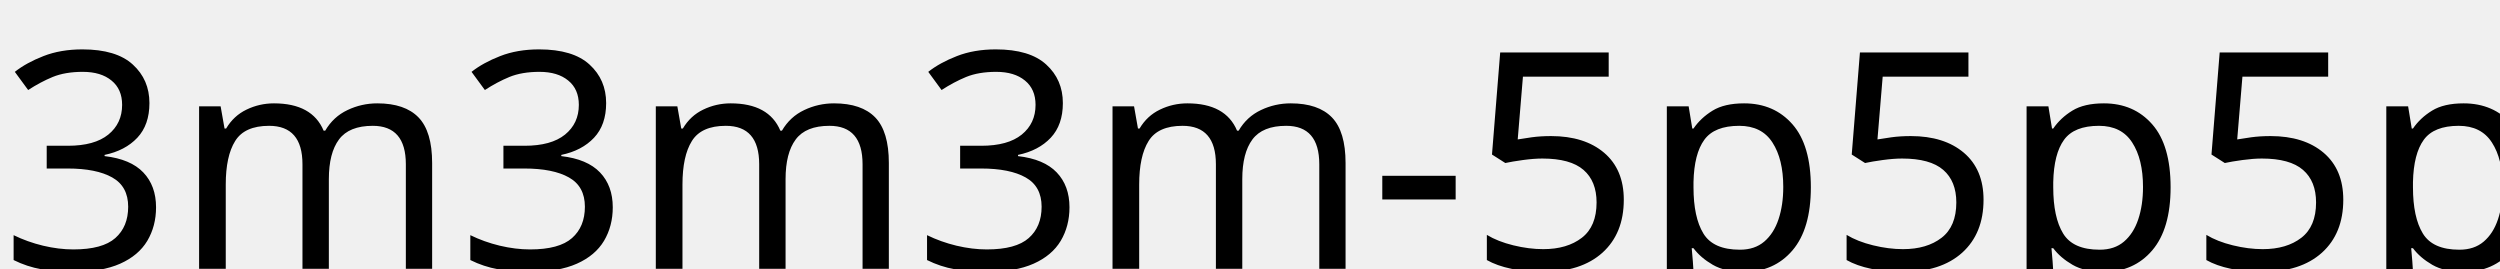
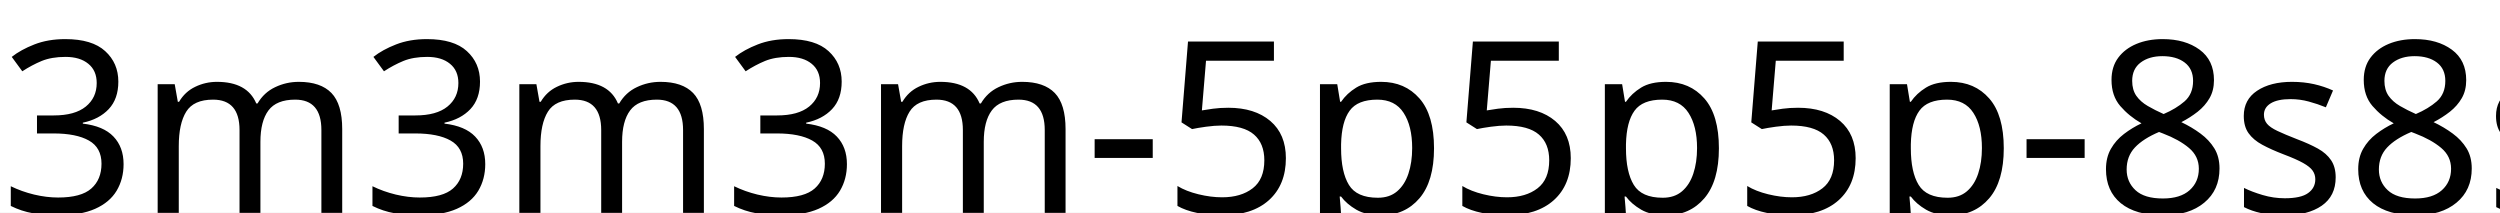
- <svg xmlns="http://www.w3.org/2000/svg" width="1583.808" height="170.112" viewBox="0 0 419.049 45.009" version="1.1" id="svg1">
+ <svg xmlns="http://www.w3.org/2000/svg" width="2000" height="170.112" viewBox="0 0 529.167 45.009" version="1.1" id="svg1">
  <defs id="defs1" />
  <g id="layer1">
+     <rect style="fill:#ffffff;stroke:#000000;stroke-width:0;paint-order:markers stroke fill;fill-opacity:1" id="rect1" width="529.167" height="44.979" x="0" y="-1.5068053e-06" />
    <text xml:space="preserve" style="font-style:normal;font-variant:normal;font-weight:normal;font-stretch:normal;font-size:50.8px;font-family:Riichi-Mahjong;-inkscape-font-specification:'Riichi-Mahjong, Normal';font-variant-ligatures:normal;font-variant-caps:normal;font-variant-numeric:normal;font-variant-east-asian:normal;text-align:start;writing-mode:lr-tb;direction:ltr;text-anchor:start;fill:#000000;stroke:#000000;stroke-width:0;paint-order:markers stroke fill" x="0" y="45.06" id="text1">
      <tspan id="tspan1" style="font-style:normal;font-variant:normal;font-weight:normal;font-stretch:normal;font-size:50.8px;font-family:Riichi-Mahjong;-inkscape-font-specification:'Riichi-Mahjong, Normal';font-variant-ligatures:normal;font-variant-caps:normal;font-variant-numeric:normal;font-variant-east-asian:normal;stroke-width:0" x="0" y="45.06">3m3m3m-5p5p5p-8s8s8s-2z2z2z-</tspan>
    </text>
  </g>
</svg>
